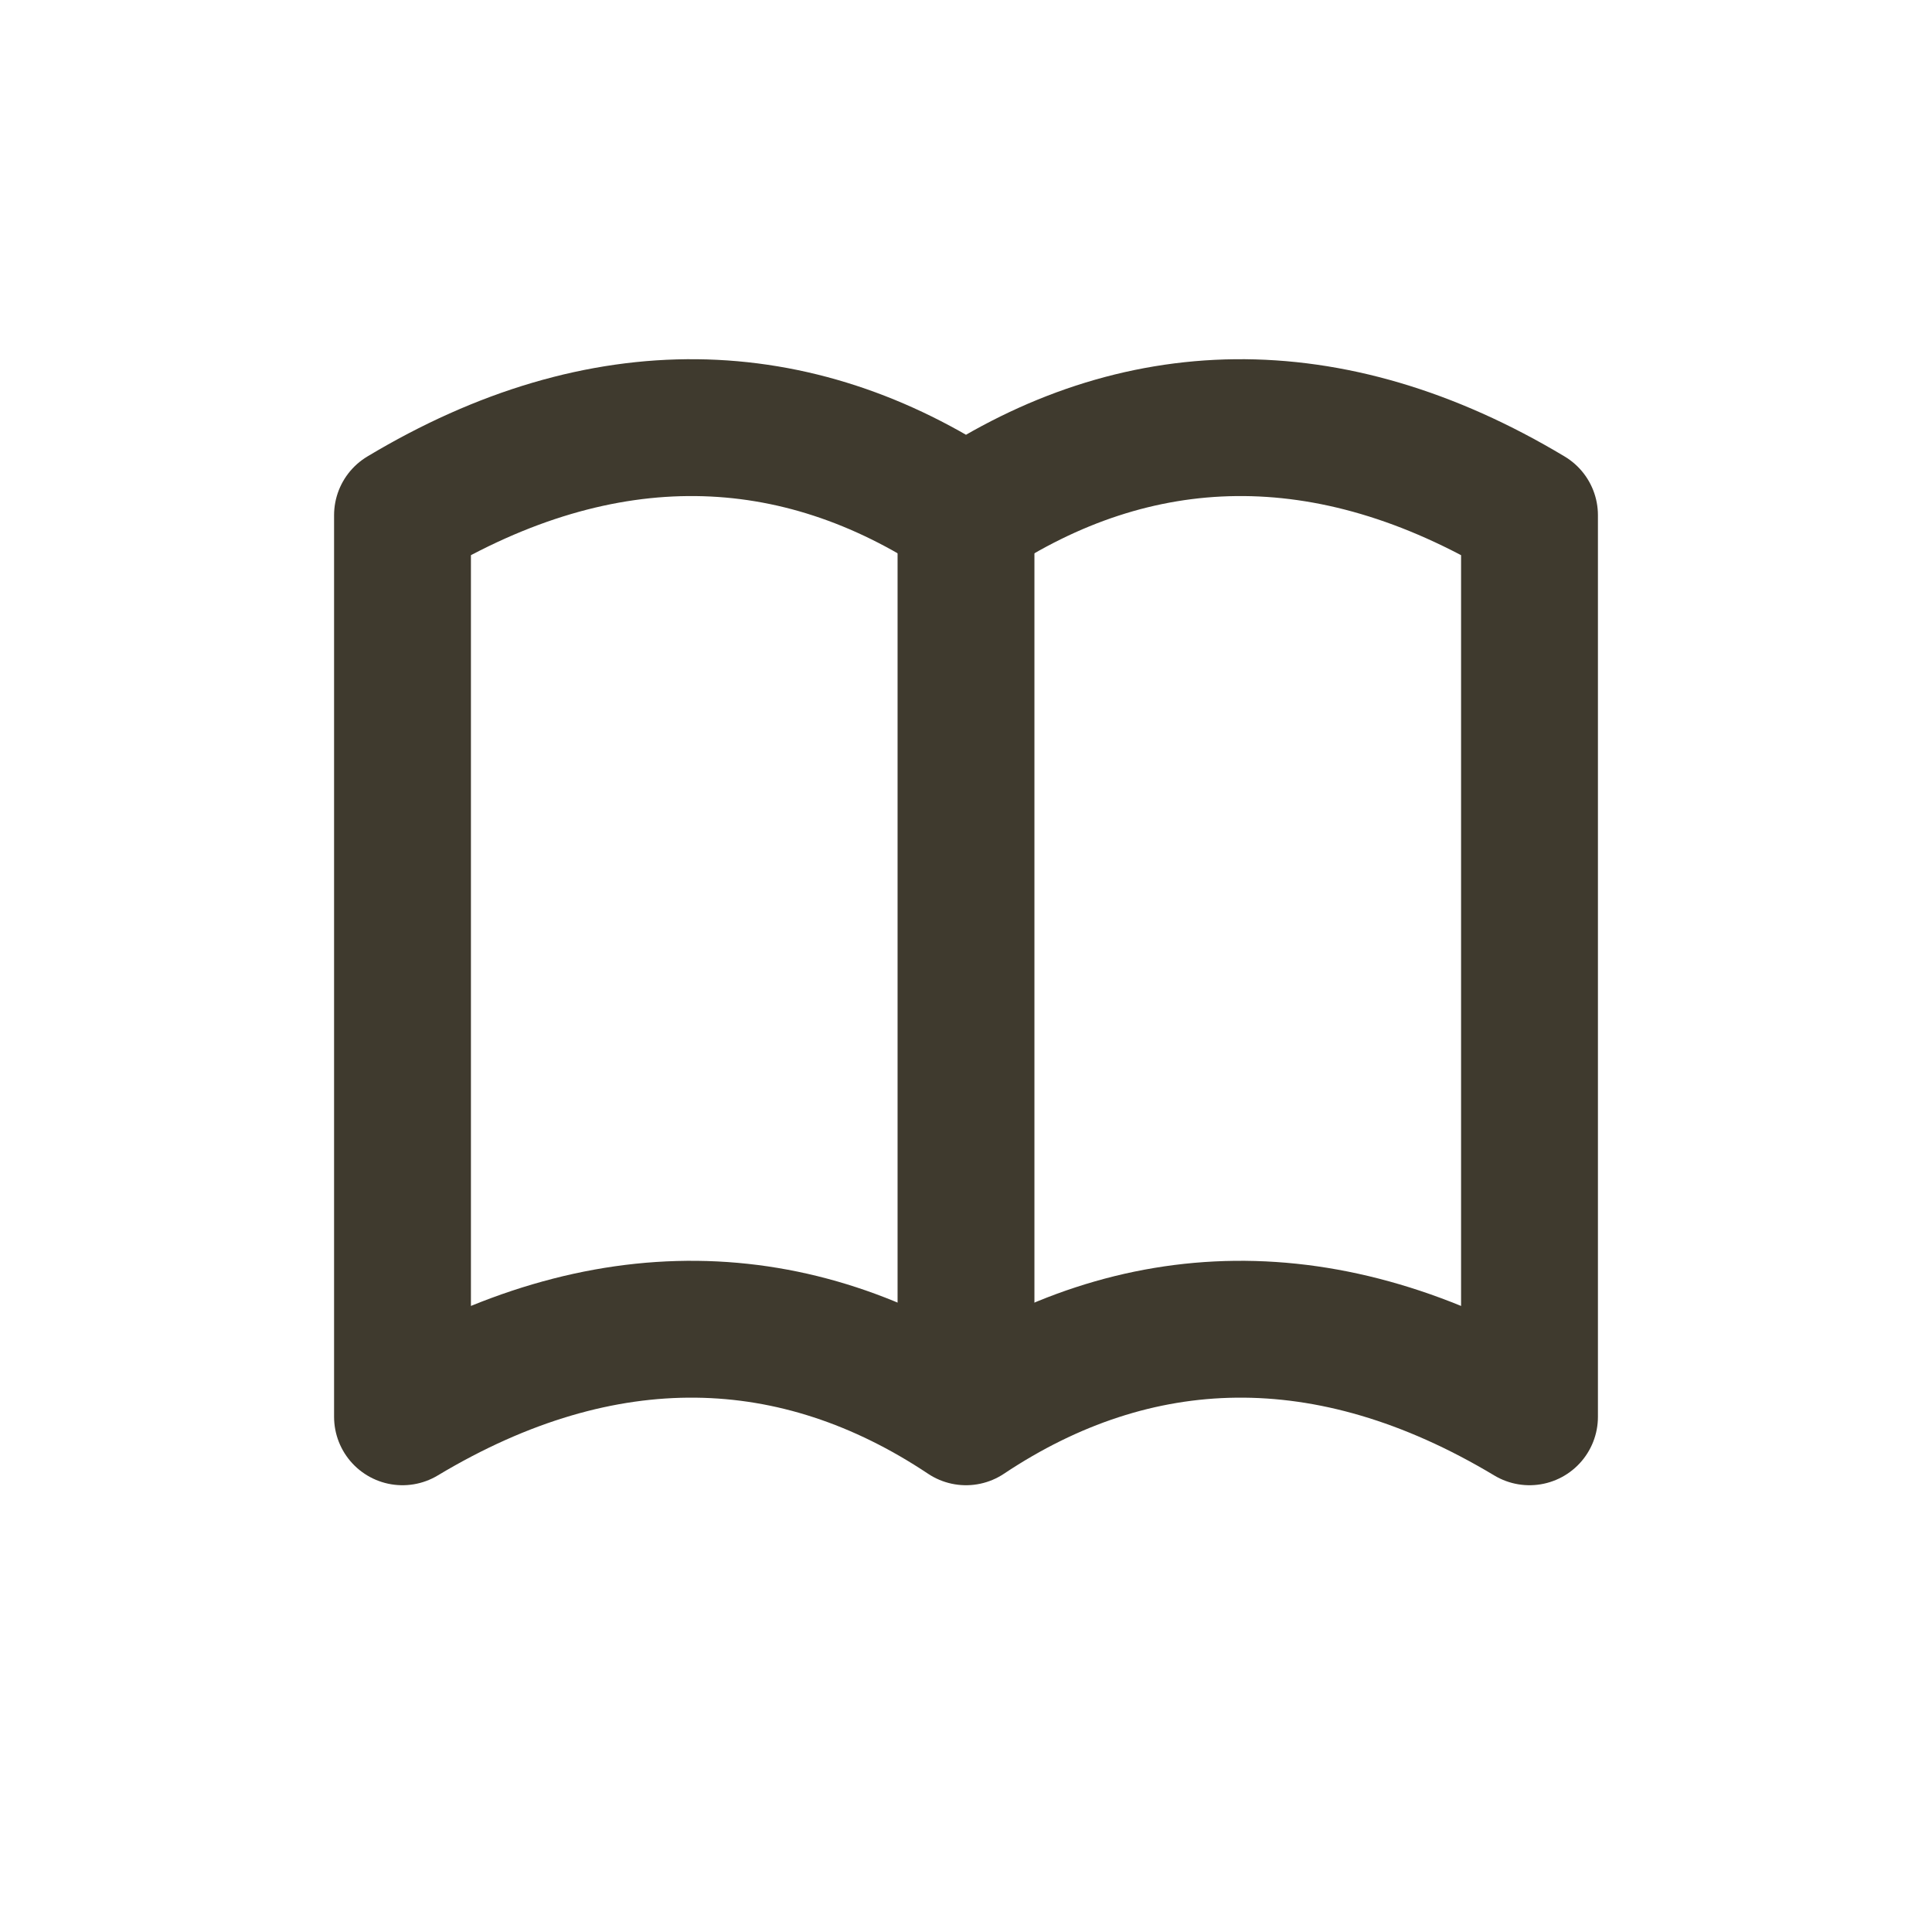
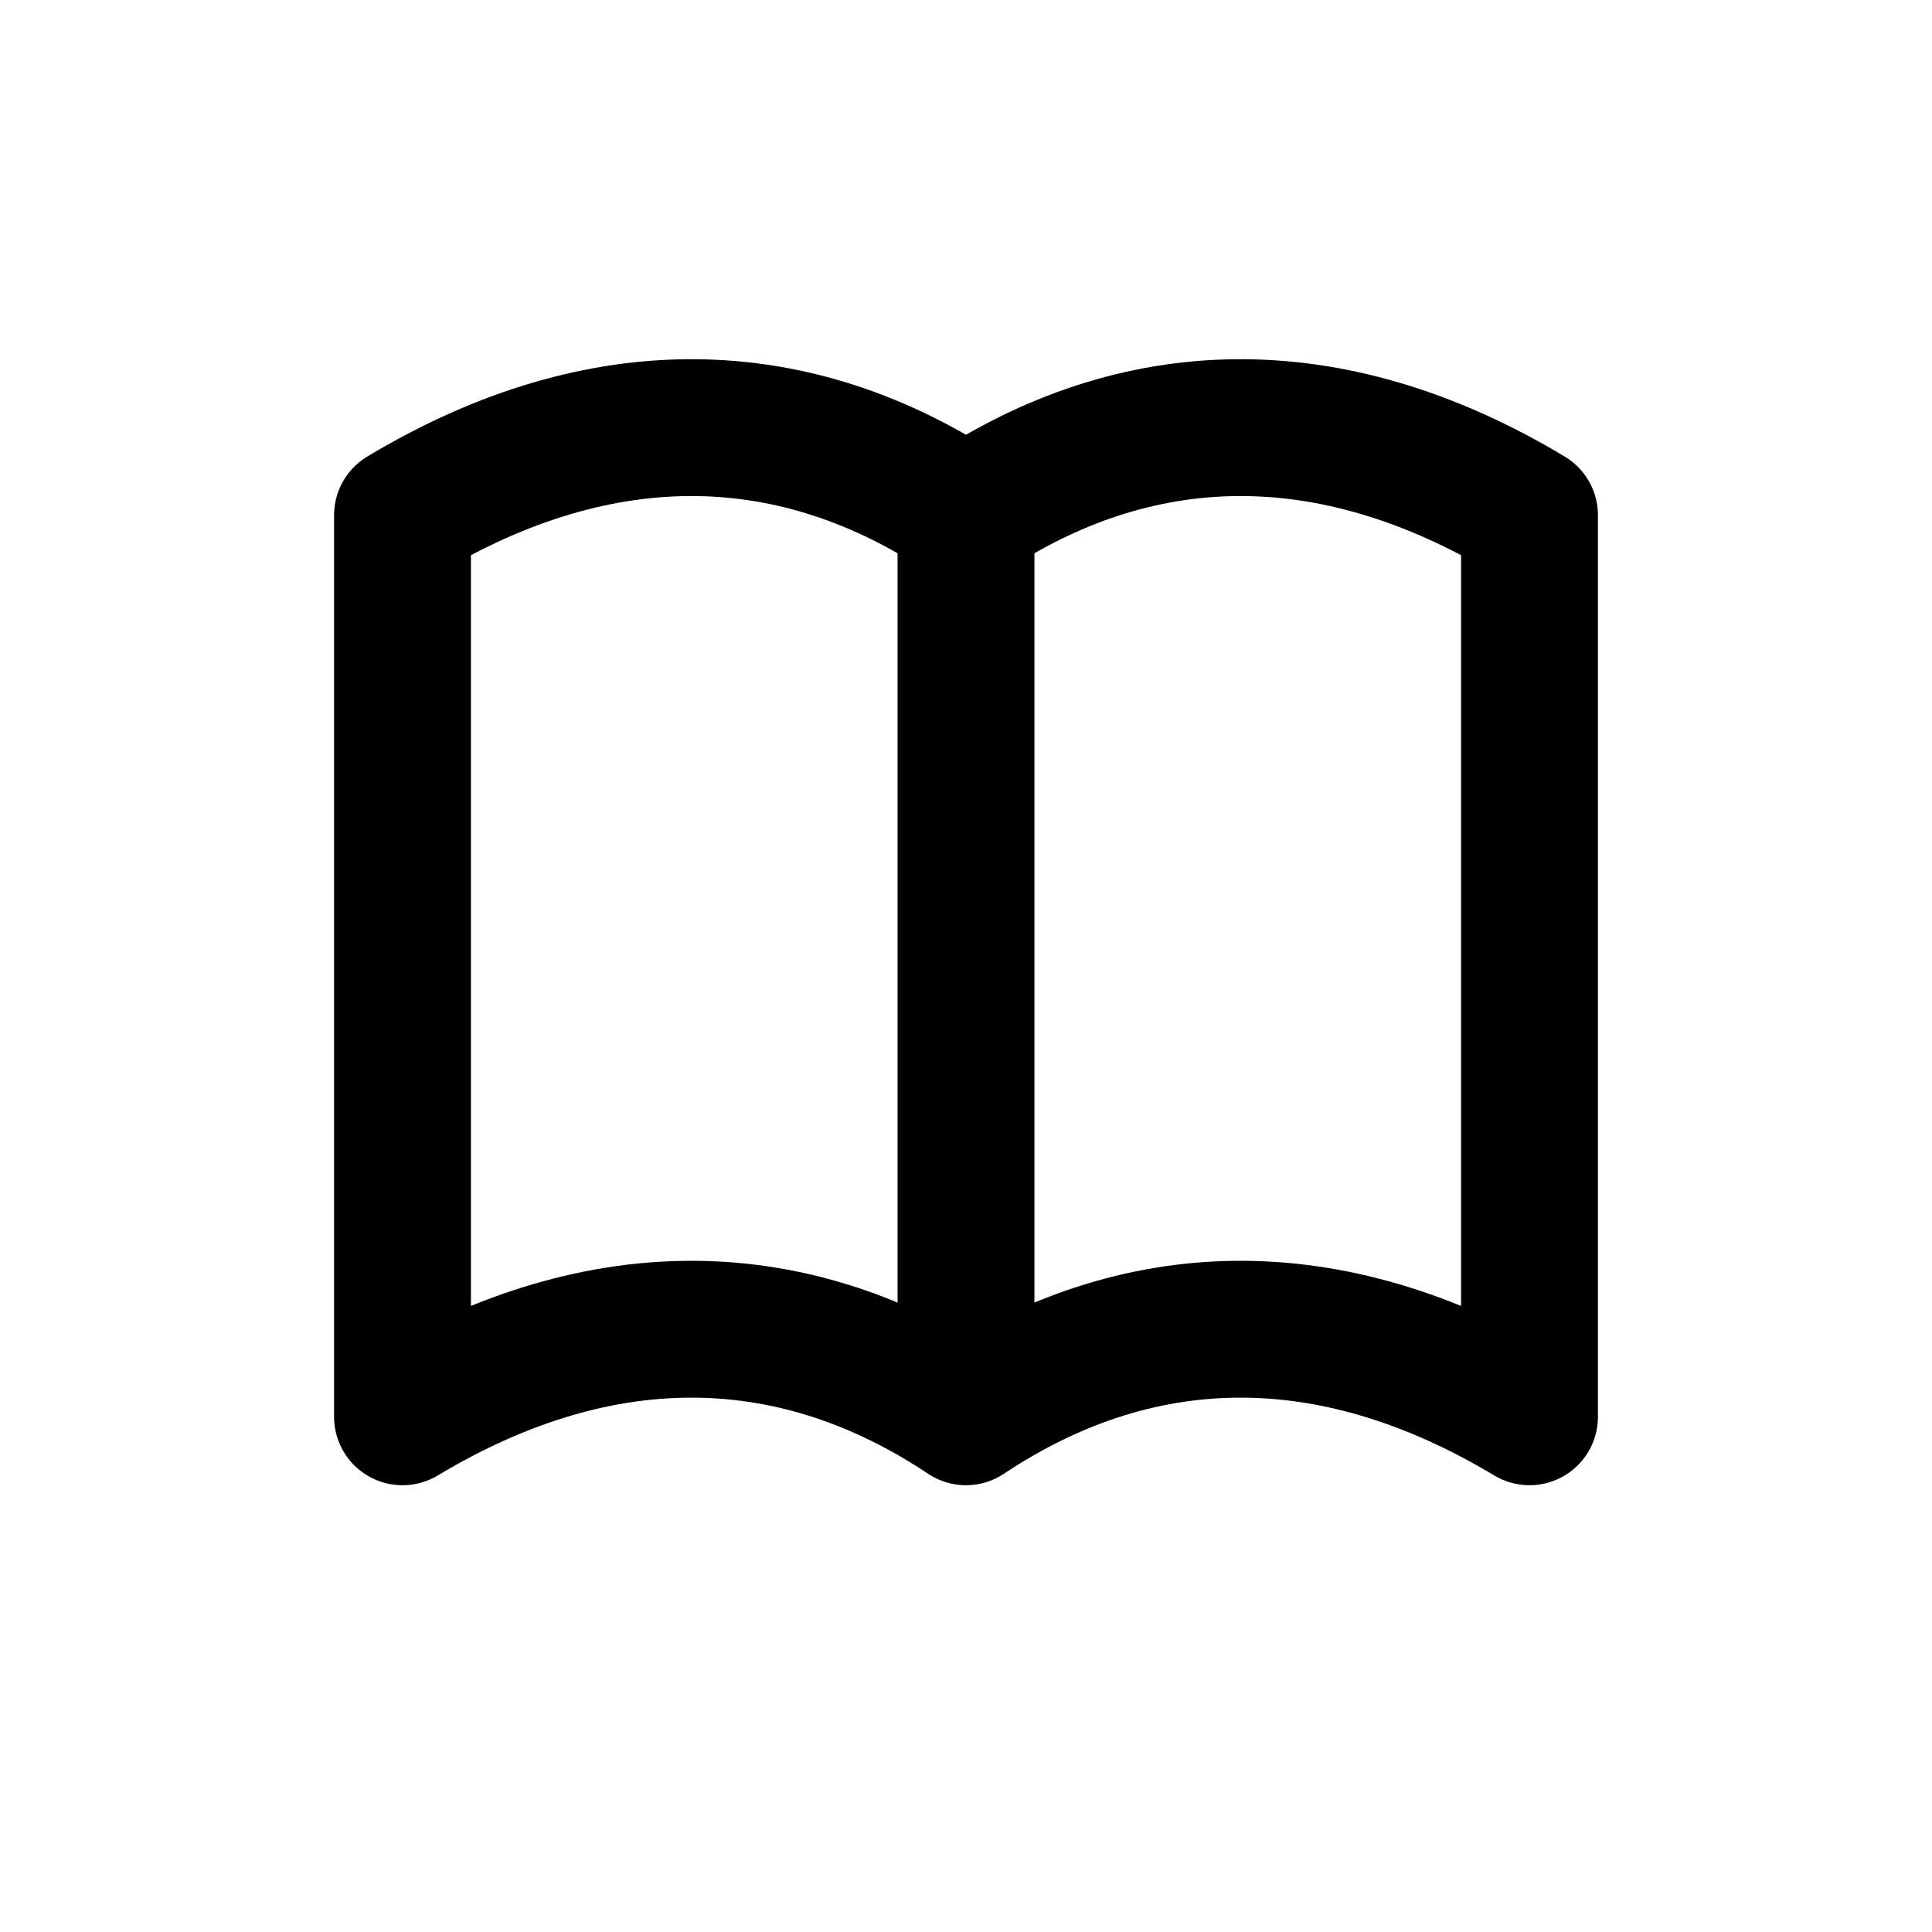
<svg xmlns="http://www.w3.org/2000/svg" width="24" height="24" viewBox="0 0 24 24" fill="none">
-   <path d="M12 6.4c-2.1-1.4-4.5-1.5-7 0v11.2c2.5-1.5 4.9-1.4 7 0 2.1-1.4 4.5-1.5 7 0V6.4c-2.5-1.5-4.9-1.4-7 0Z" fill="none" stroke="#3F3A2E" stroke-width="1.7" stroke-linejoin="round" />
-   <path d="M12 6.5v11" fill="none" stroke="#3F3A2E" stroke-width="1.7" stroke-linecap="round" />
+   <path d="M12 6.4c-2.1-1.4-4.5-1.5-7 0v11.2c2.5-1.5 4.9-1.4 7 0 2.1-1.4 4.5-1.5 7 0V6.4c-2.5-1.5-4.9-1.4-7 0Z" fill="none" stroke="currentColor" stroke-width="1.7" stroke-linejoin="round" />
+   <path d="M12 6.5v11" fill="none" stroke="currentColor" stroke-width="1.7" stroke-linecap="round" />
</svg>
